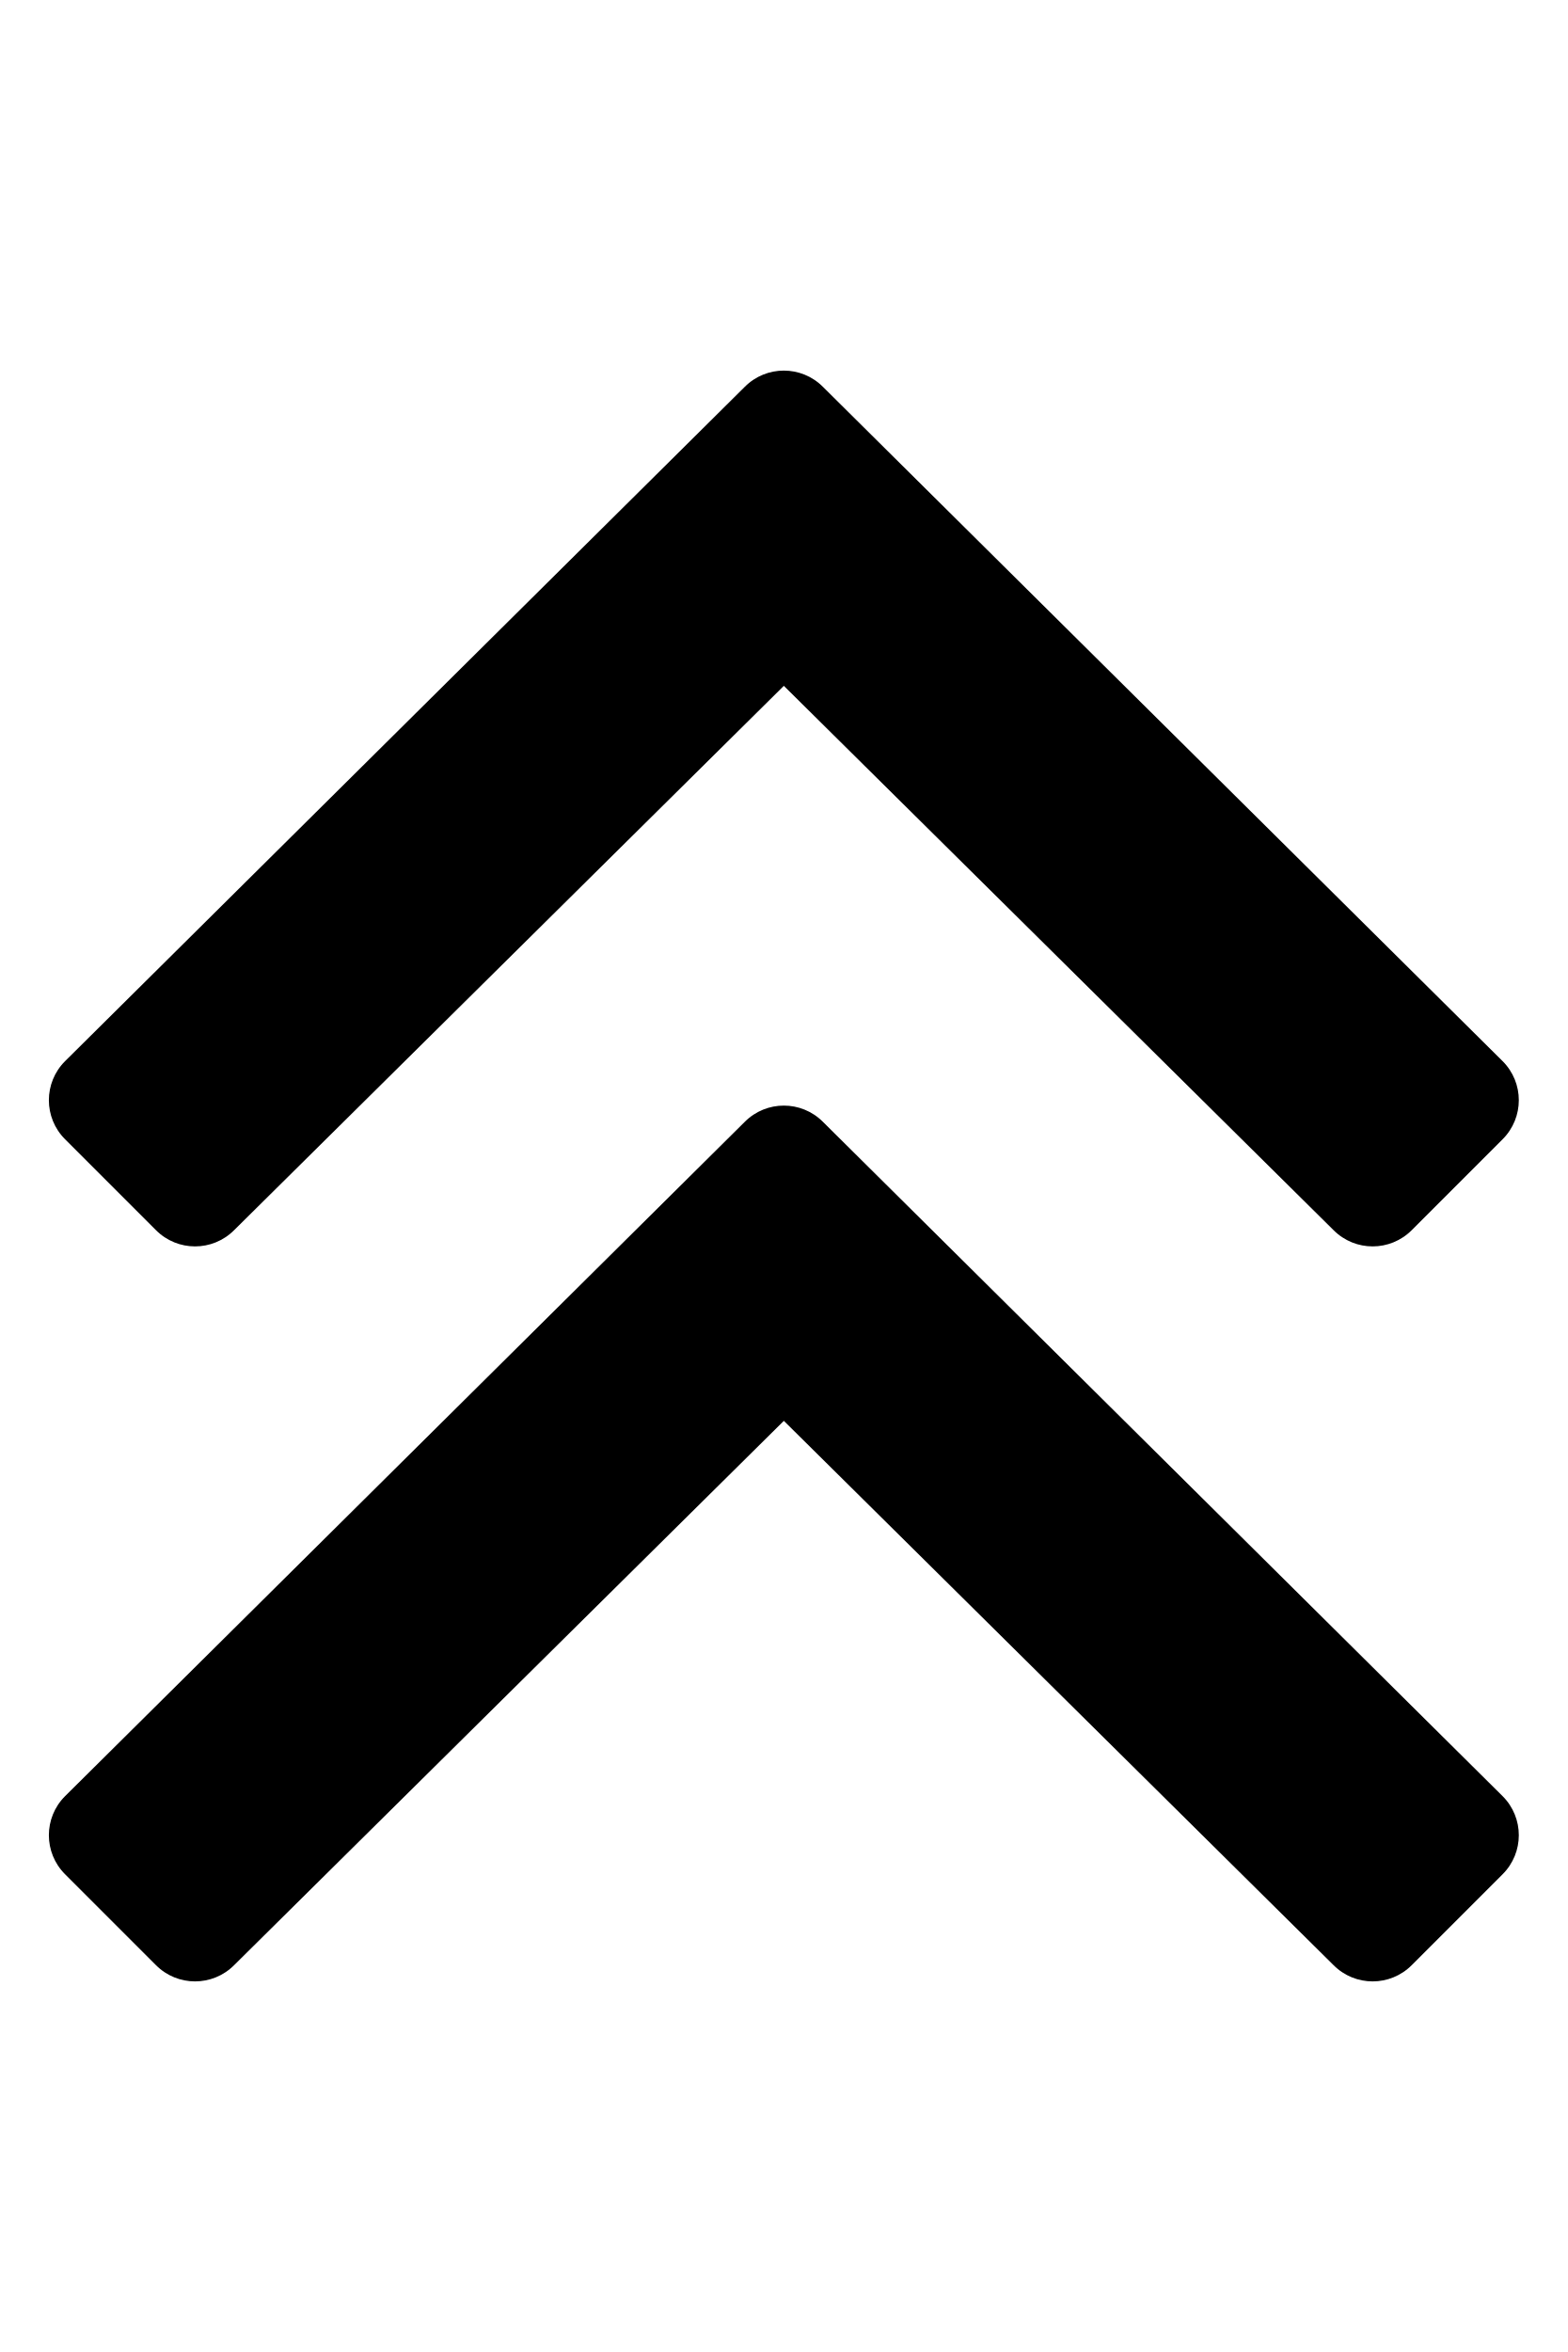
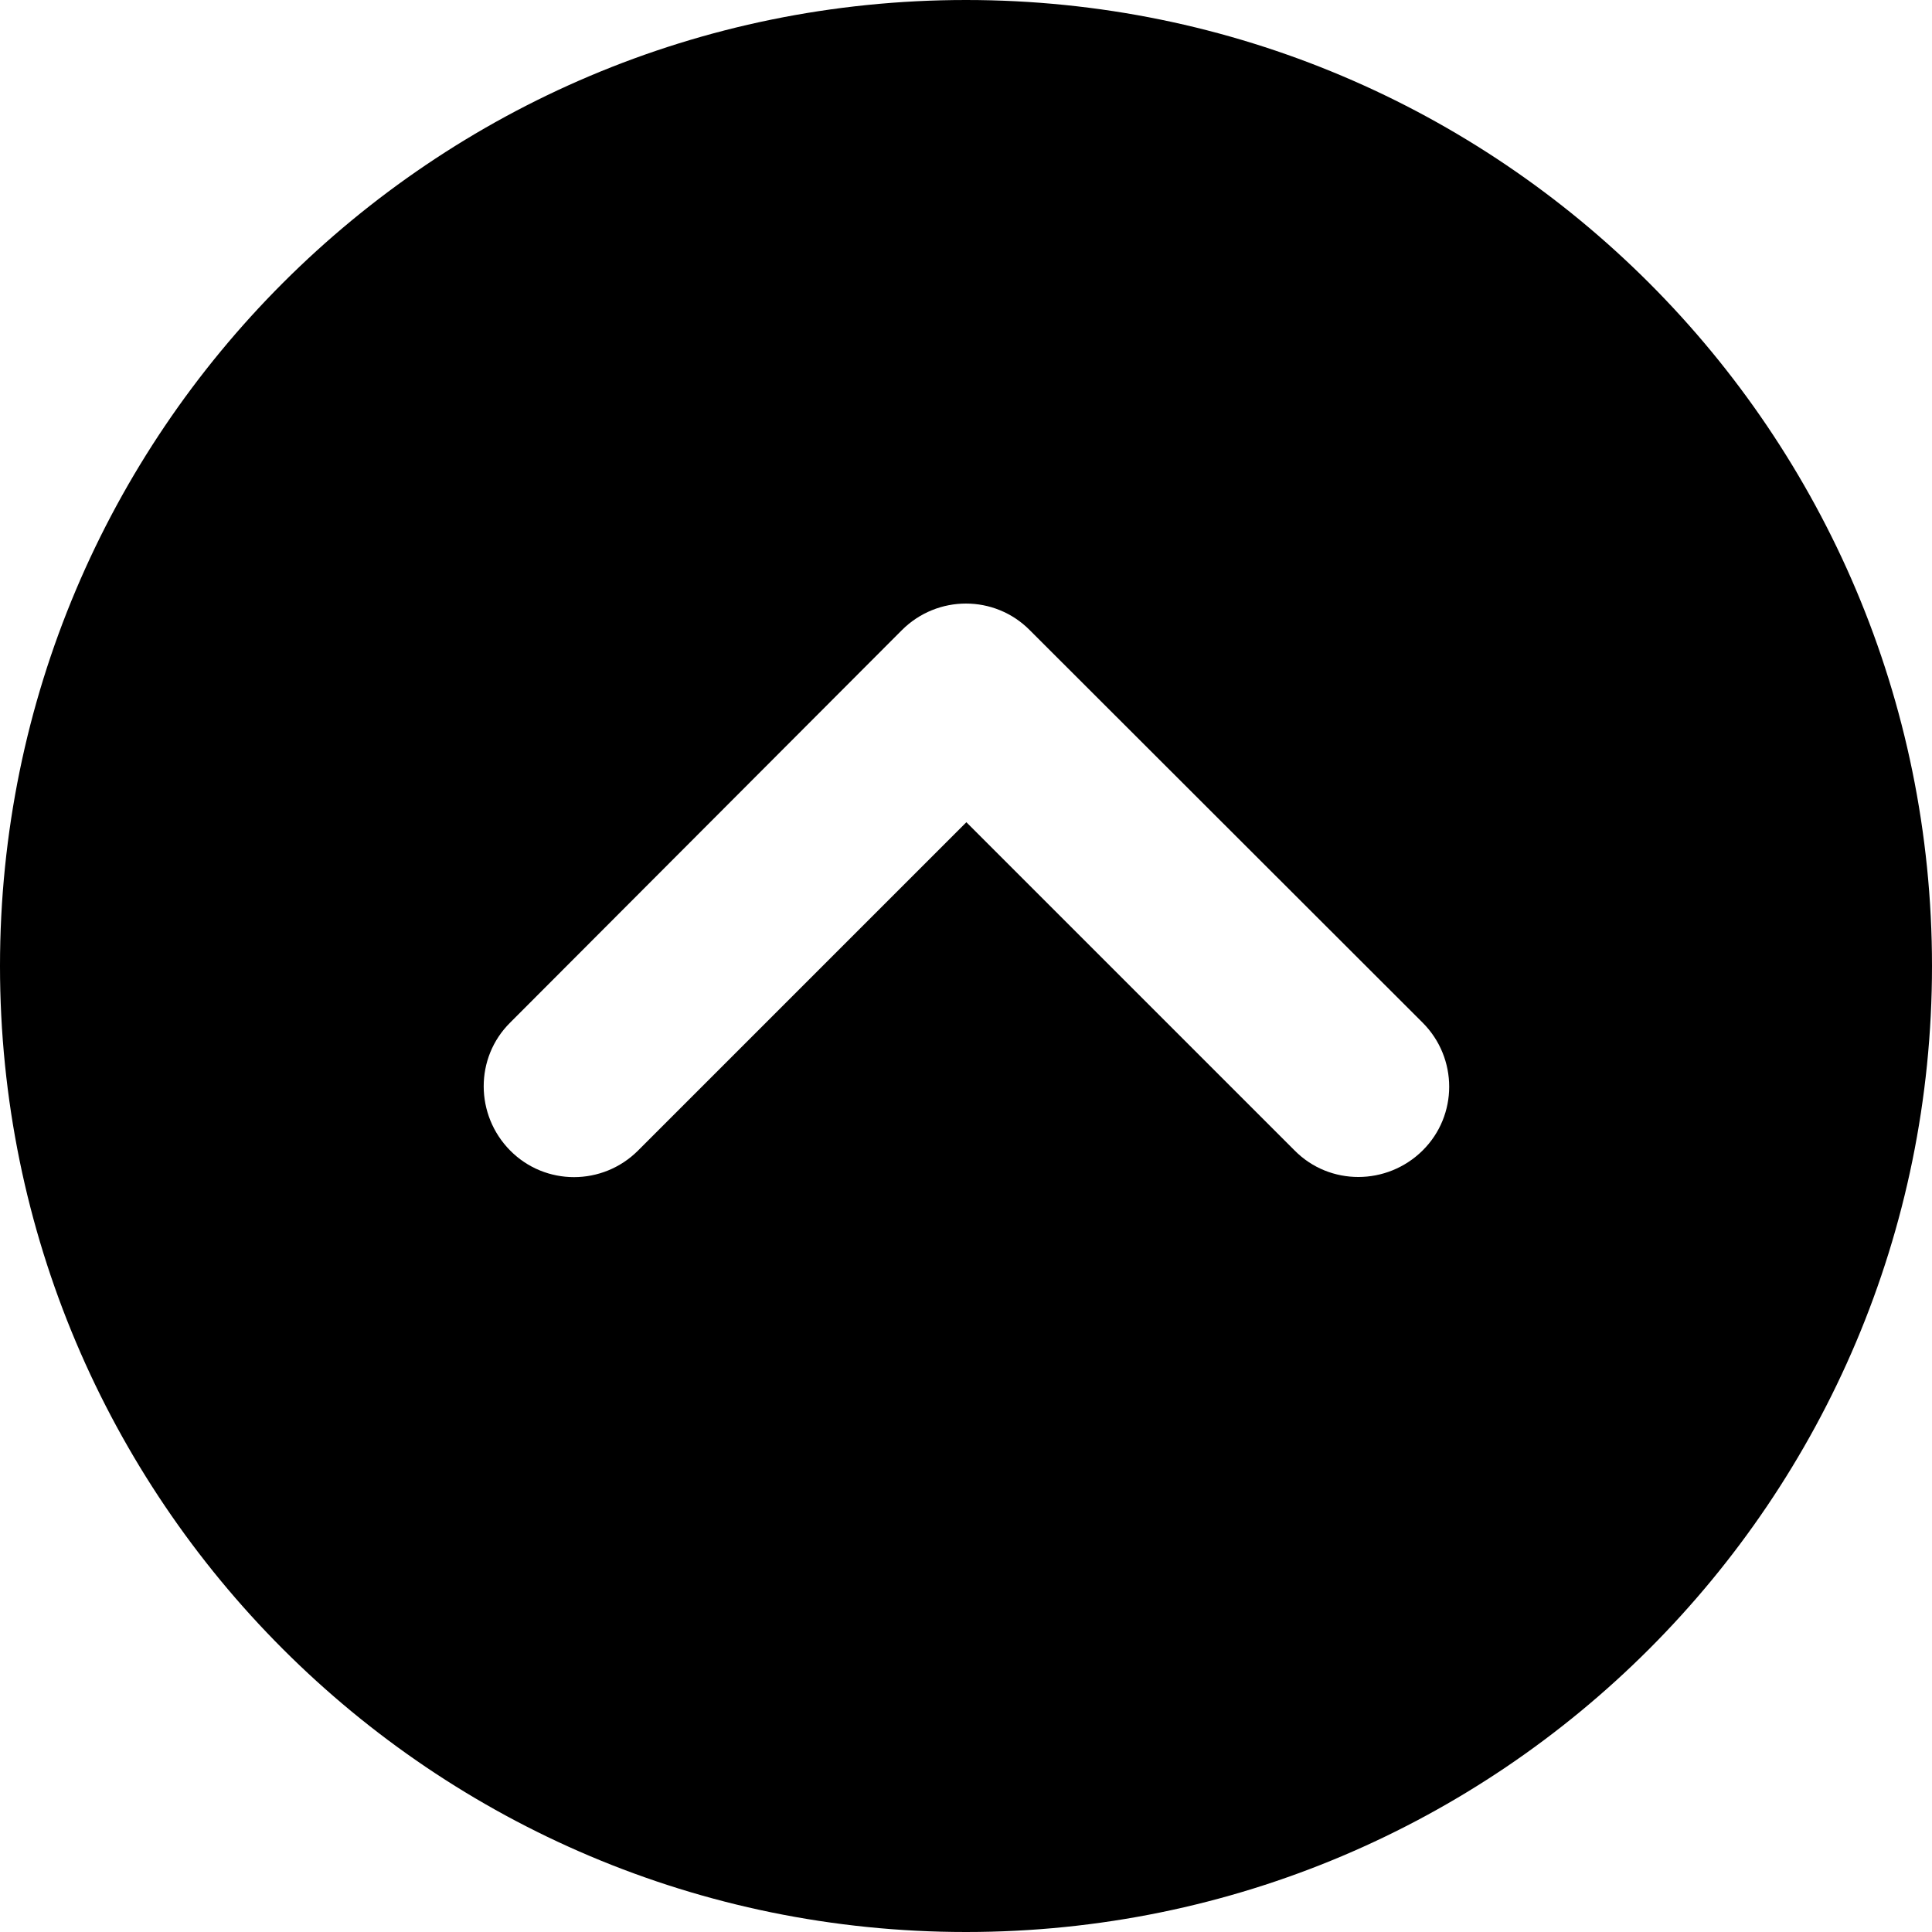
- <svg xmlns="http://www.w3.org/2000/svg" class="svgicon svgicon-btt" width="12" height="18" viewBox="0 0 320 512">
-   <path d="M168.5 84.2l148 146.8c4.7 4.7 4.7 12.3 0 17l-19.8 19.8c-4.7 4.7-12.3 4.7-17 0L160 149.3 40.3 267.8c-4.7 4.7-12.3 4.7-17 0L3.5 248c-4.7-4.7-4.7-12.3 0-17l148-146.8c4.7-4.7 12.3-4.7 17 0zm-17 160L3.5 391c-4.7 4.7-4.7 12.3 0 17l19.8 19.8c4.7 4.7 12.3 4.7 17 0L160 309.3l119.7 118.5c4.7 4.7 12.3 4.7 17 0l19.8-19.8c4.7-4.7 4.7-12.3 0-17l-148-146.8c-4.7-4.7-12.3-4.7-17 0z" />
+ <svg xmlns="http://www.w3.org/2000/svg" class="svgicon svgicon-btt" width="16" height="16" viewBox="0 0 512 512">
+   <path d="M256 512c141.4 0 256-114.6 256-256S397.4 0 256 0S0 114.6 0 256S114.6 512 256 512zM377 271c9.4 9.4 9.4 24.6 0 33.9s-24.6 9.4-33.9 0l-87-87-87 87c-9.4 9.4-24.6 9.4-33.9 0s-9.4-24.6 0-33.9L239 167c9.4-9.4 24.6-9.4 33.9 0L377 271z" />
</svg>
